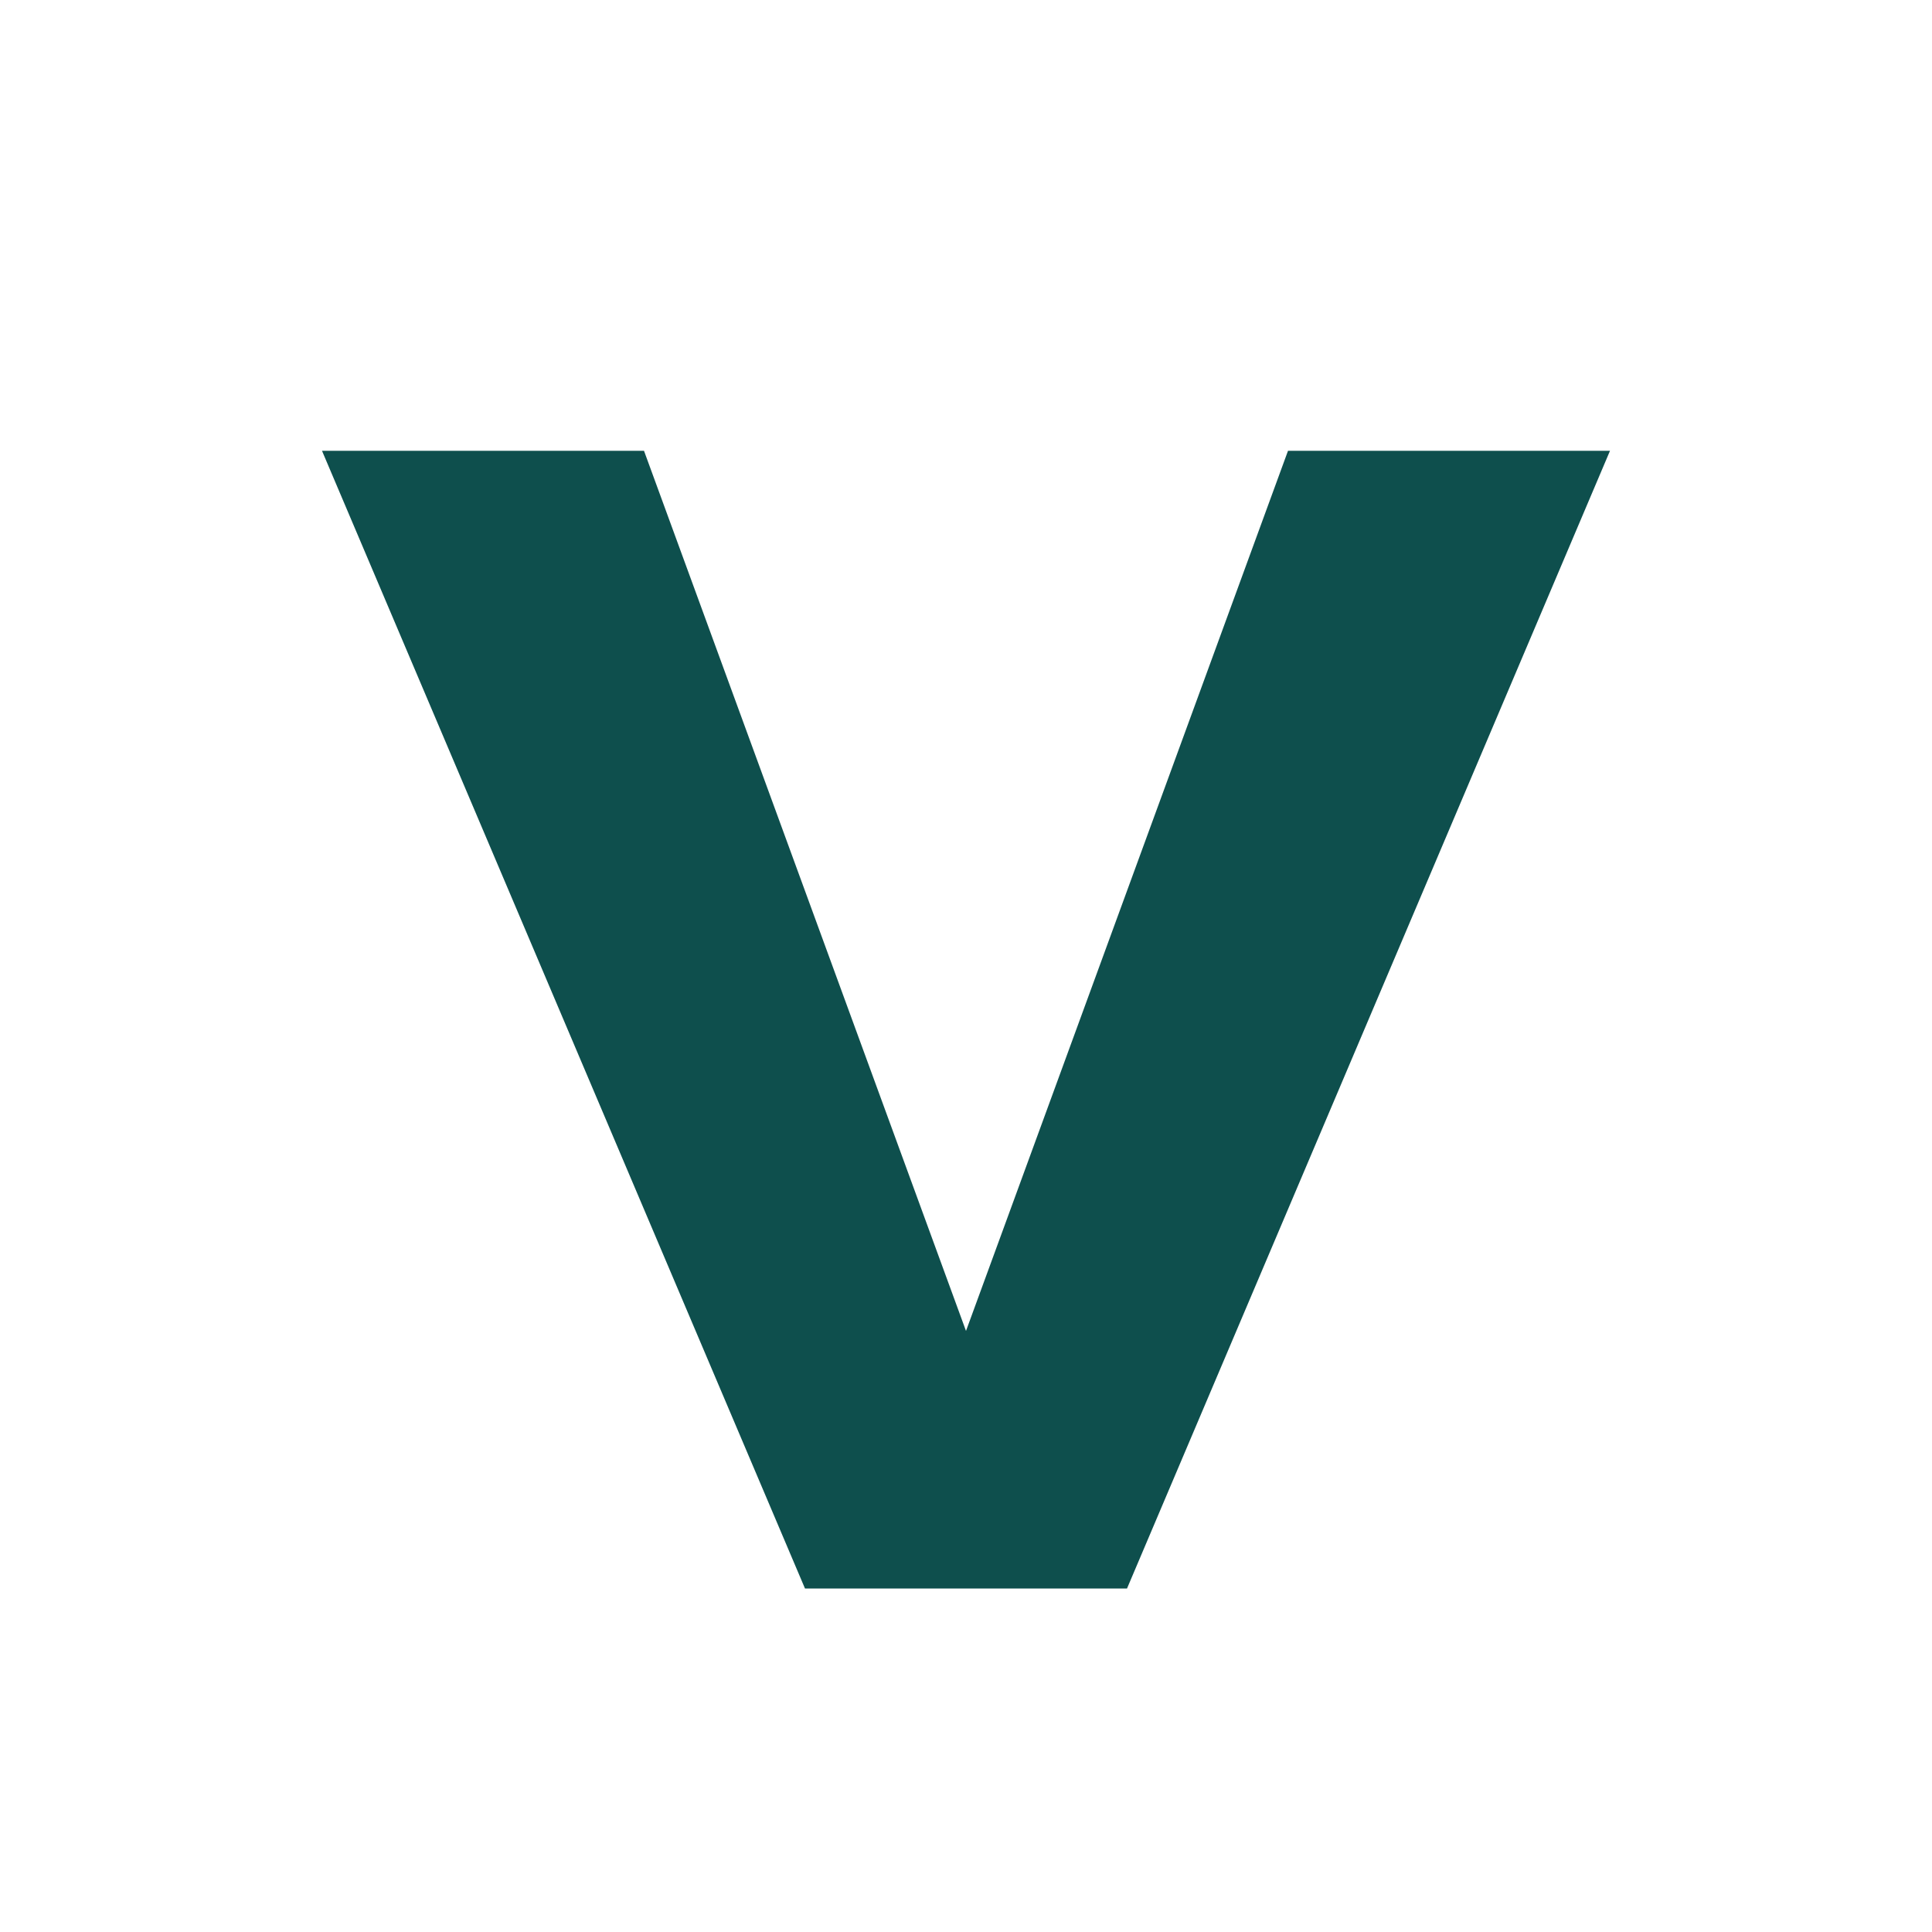
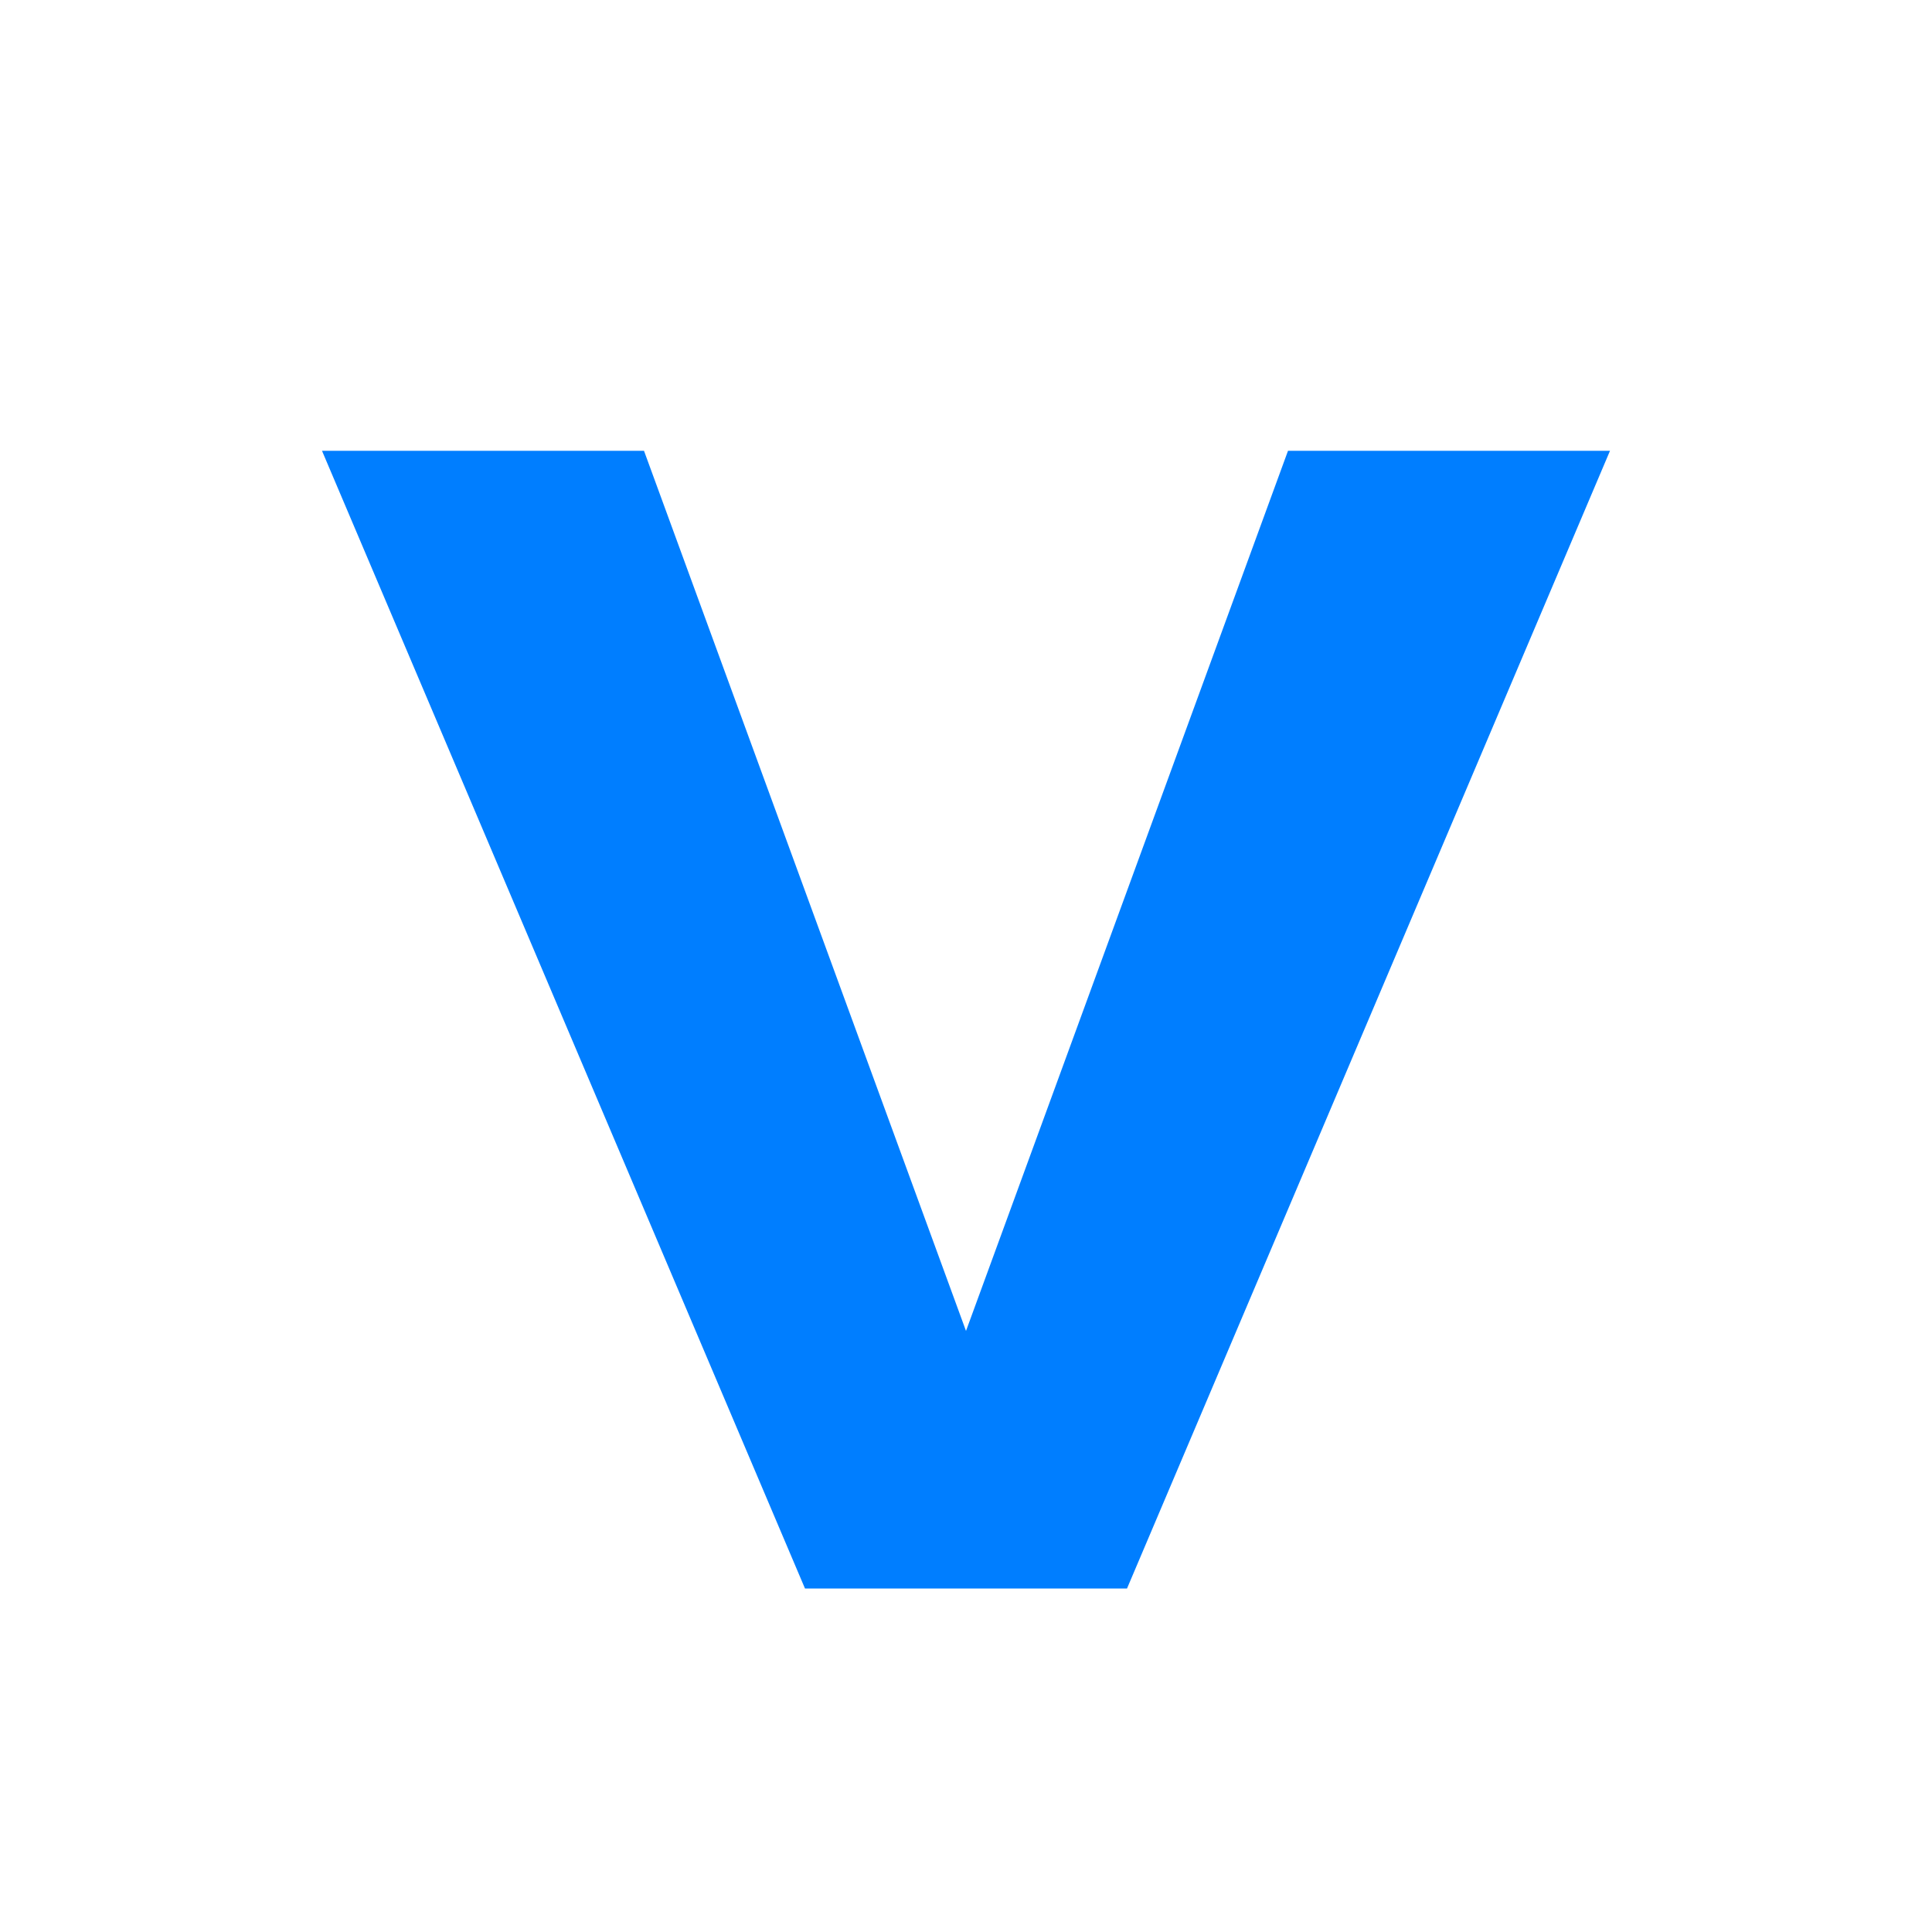
<svg xmlns="http://www.w3.org/2000/svg" viewBox="0 0 180 180" fill="none">
  <rect width="180" height="180" fill="#FFFFFF" />
-   <path d="M30 42 L60 42 L90 124 L120 42 L150 42 L105 148 L75 148 Z" fill="#0E4F4D" />
+   <path d="M30 42 L60 42 L90 124 L120 42 L150 42 L105 148 L75 148 Z" fill="#007EFF" />
</svg>
